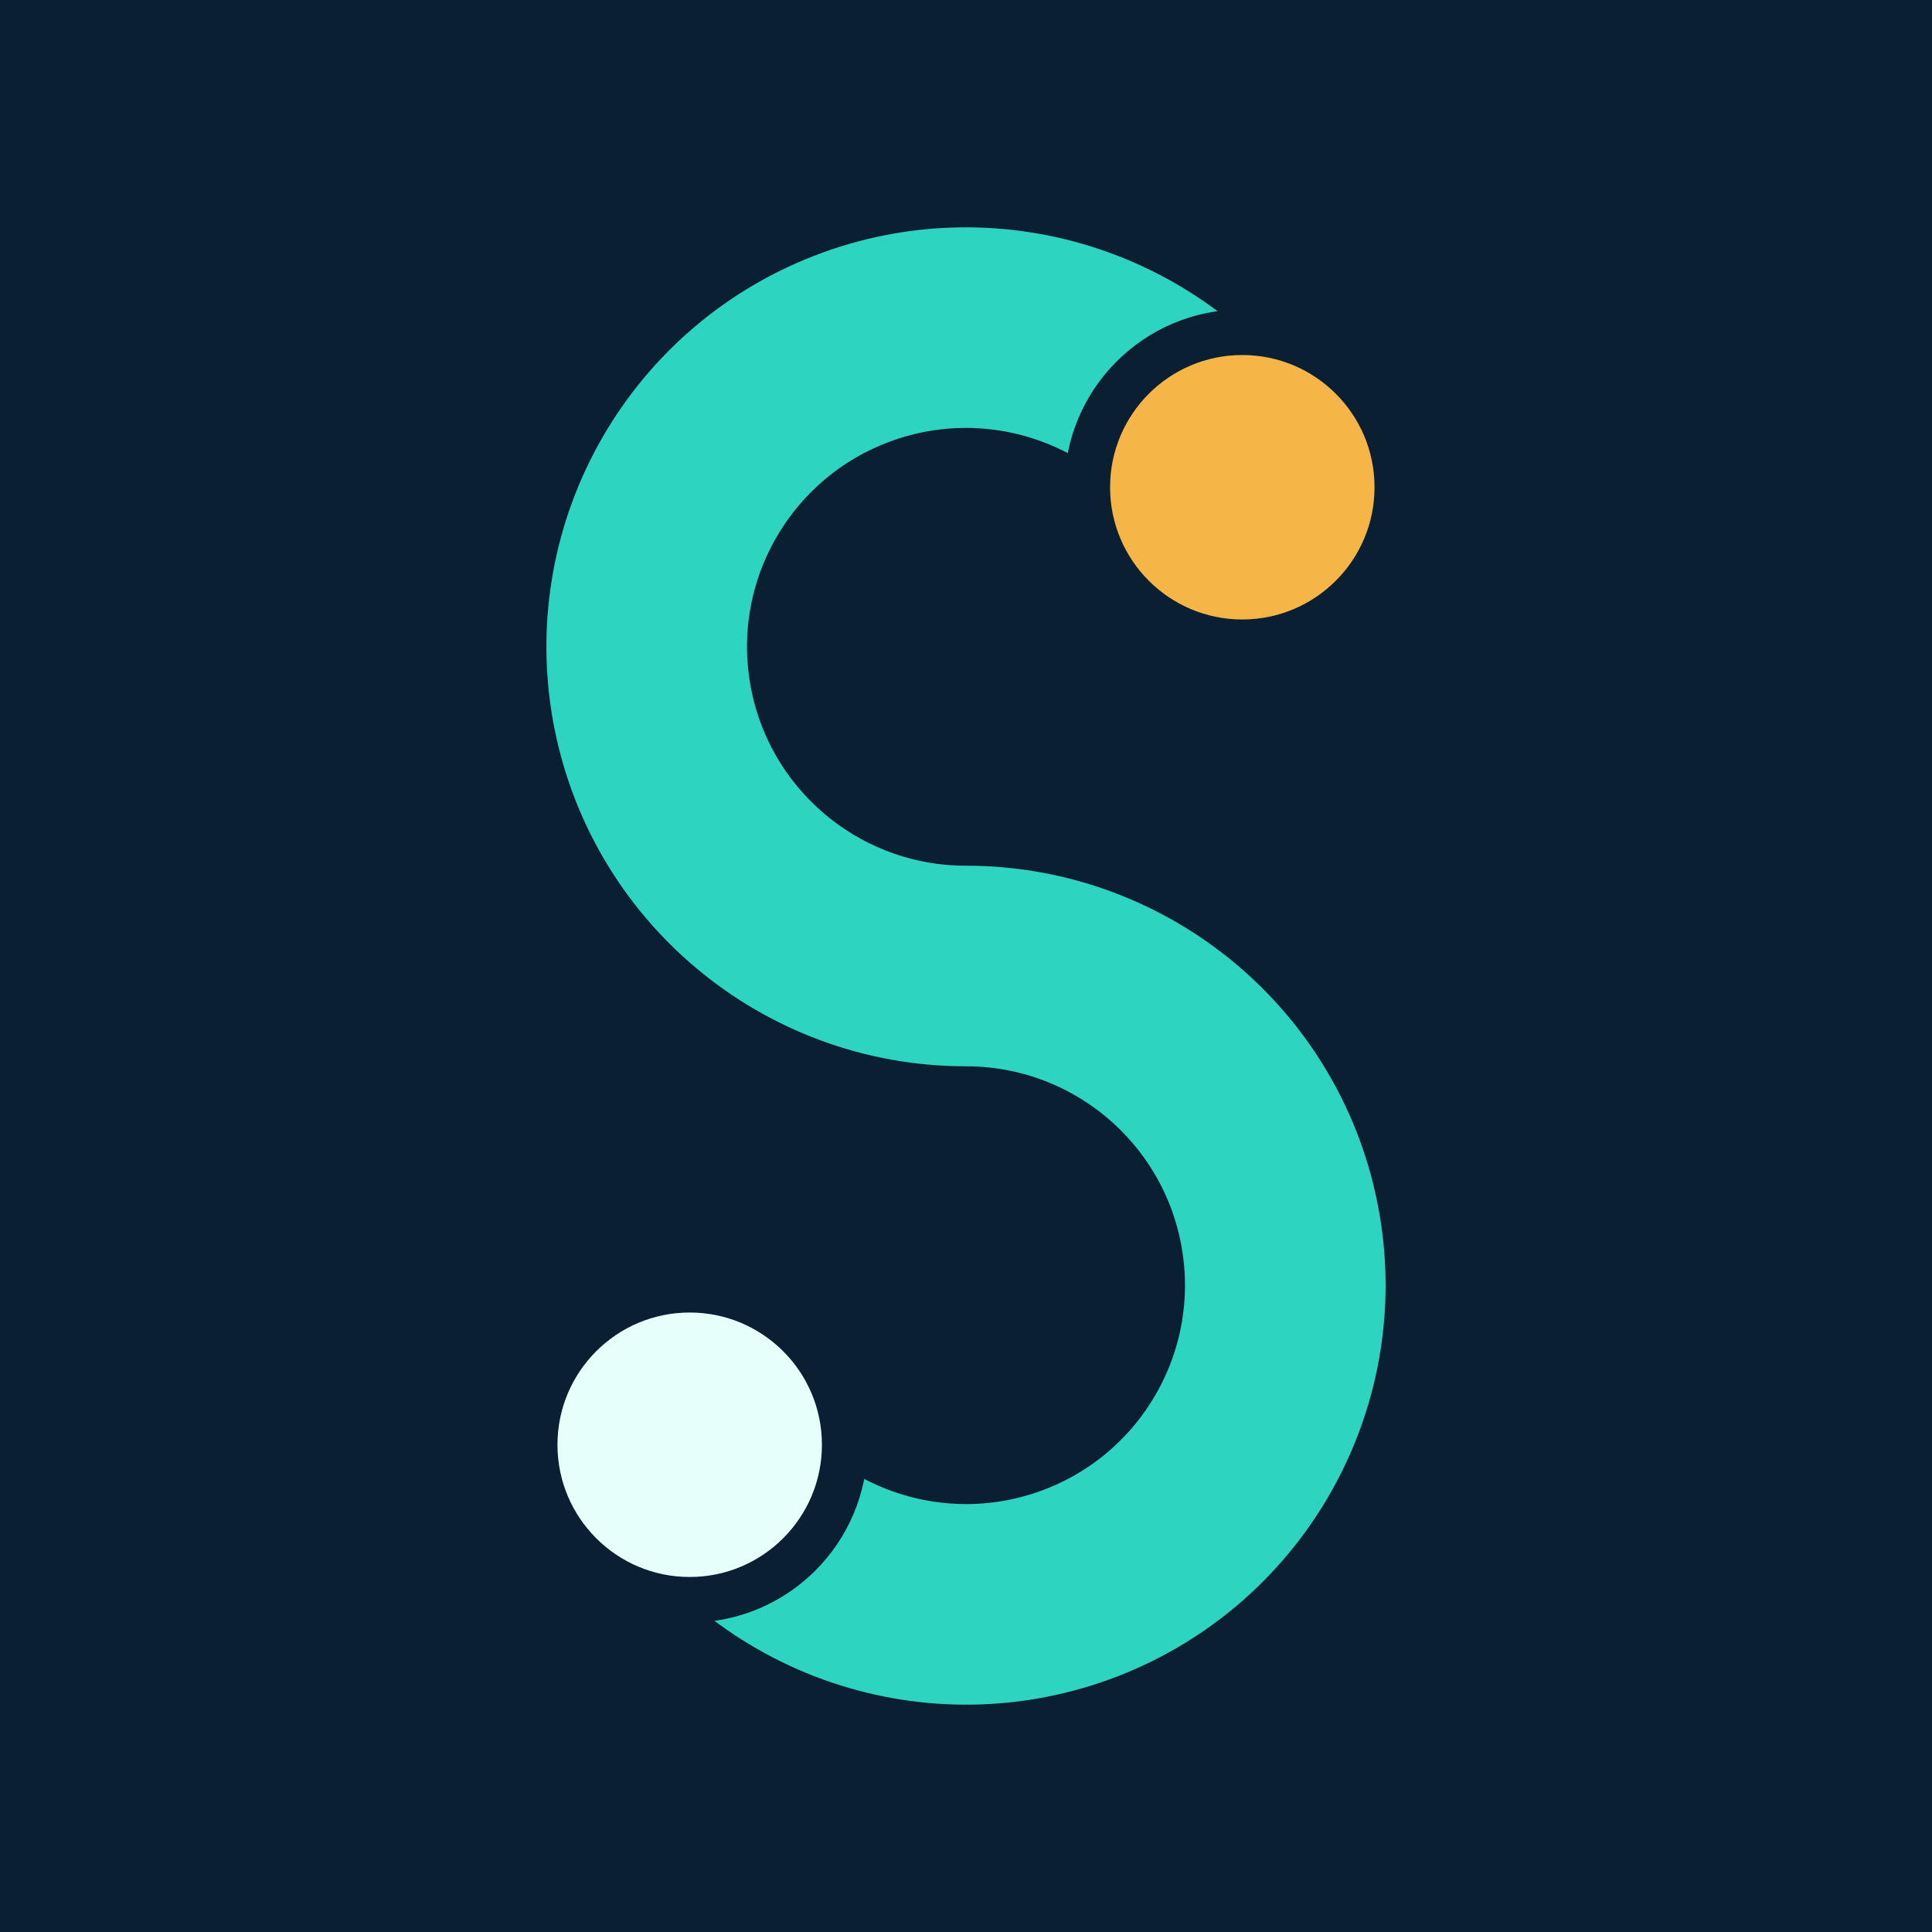
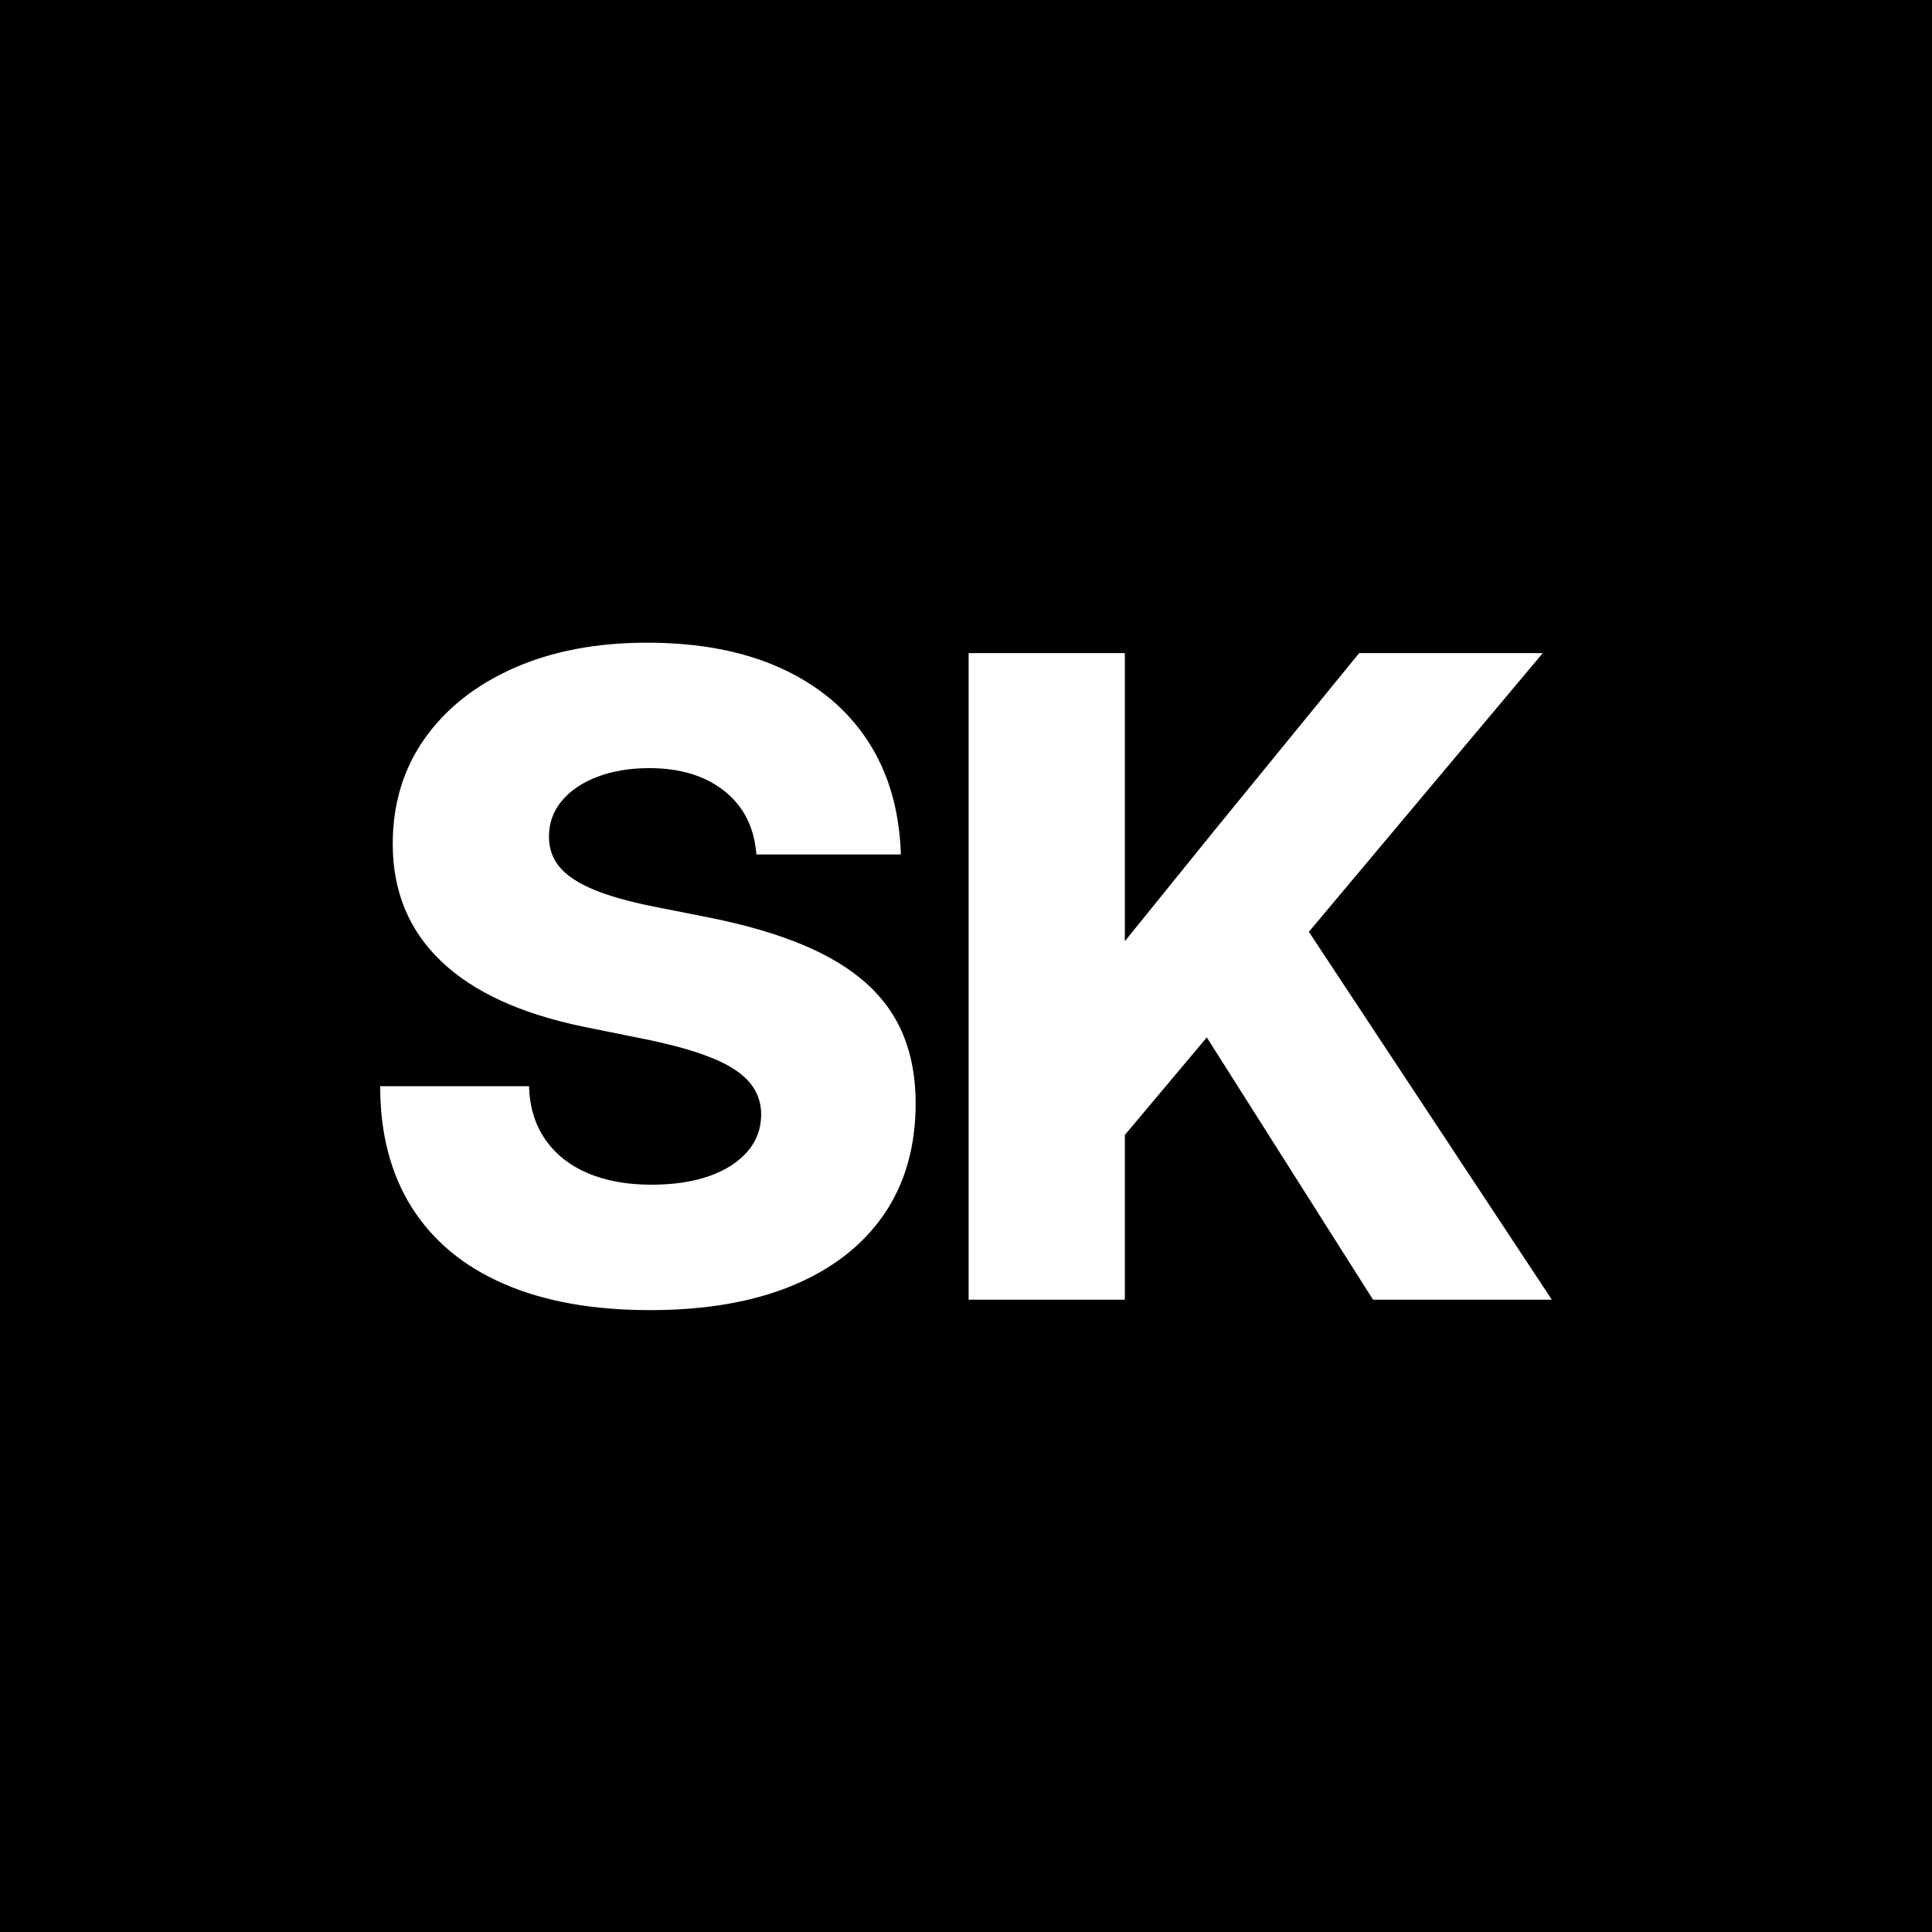
- <svg xmlns="http://www.w3.org/2000/svg" viewBox="0 0 500 500" width="500" height="500" role="img" aria-labelledby="mark-title mark-desc">
-   <rect width="500" height="500" fill="#0B1F33" />
-   <g transform="translate(250 250) scale(1.18) translate(-250 -250)">
-     <path d="M310.6 145 A70 70 0 1 0 250 250 A70 70 0 1 1 189.4 355" fill="none" stroke="#2DD4BF" stroke-width="44" stroke-linecap="round" />
-     <circle cx="310.6" cy="145" r="34" fill="#F5B547" stroke="#0B1F33" stroke-width="10" />
-     <circle cx="189.4" cy="355" r="34" fill="#E6FFFA" stroke="#0B1F33" stroke-width="10" />
-   </g>
+ <svg xmlns="http://www.w3.org/2000/svg" viewBox="0 0 500 500" width="500" height="500" role="img" aria-labelledby="sk-title sk-desc">
+   <rect width="500" height="500" fill="#000000" />
+   <path fill="#FFFFFF" d="M168.24 339.06Q146 339.06 130.39 332.26Q114.78 325.47 106.58 312.5Q98.39 299.53 98.39 281.11H136.91Q137.13 289.08 141.06 294.81Q144.99 300.54 152.01 303.57Q159.03 306.6 168.58 306.6Q177.22 306.6 183.57 304.36Q189.91 302.11 193.45 298.01Q196.99 293.91 196.99 288.41Q196.99 283.69 194.01 280.15Q191.04 276.62 184.69 273.98Q178.35 271.34 168.24 269.2L151.06 265.72Q126.57 260.67 114.11 248.71Q101.64 236.75 101.64 218.44Q101.64 202.83 109.9 191.15Q118.15 179.47 132.98 172.9Q147.8 166.33 167.45 166.33Q187.56 166.33 202.04 172.9Q216.53 179.47 224.56 191.71Q232.59 203.96 233.15 221.14H195.75Q194.97 210.69 187.5 204.74Q180.03 198.79 168.02 198.79Q160.49 198.79 154.59 201.04Q148.7 203.28 145.39 207.27Q142.07 211.25 142.07 216.53Q142.07 221.14 144.88 224.45Q147.69 227.76 153.64 230.23Q159.59 232.71 169.14 234.61L183.85 237.53Q197.78 240.34 207.83 244.55Q217.88 248.76 224.34 254.6Q230.79 260.44 233.88 268.14Q236.97 275.83 236.97 285.49Q236.97 302.33 228.77 314.29Q220.57 326.25 205.19 332.66Q189.8 339.06 168.24 339.06ZM280.21 306.71V257.19Q285.83 250.11 291.55 243.04Q297.28 235.96 302.95 228.94Q308.63 221.92 314.35 214.85L351.75 169.03H399.26L328.95 252.81H325.47ZM250.68 336.36V169.03H291.11V210.36V255.5V274.59V336.36ZM355.34 336.36 309.86 264.6 334.12 234.17 401.61 336.36Z" />
</svg>
